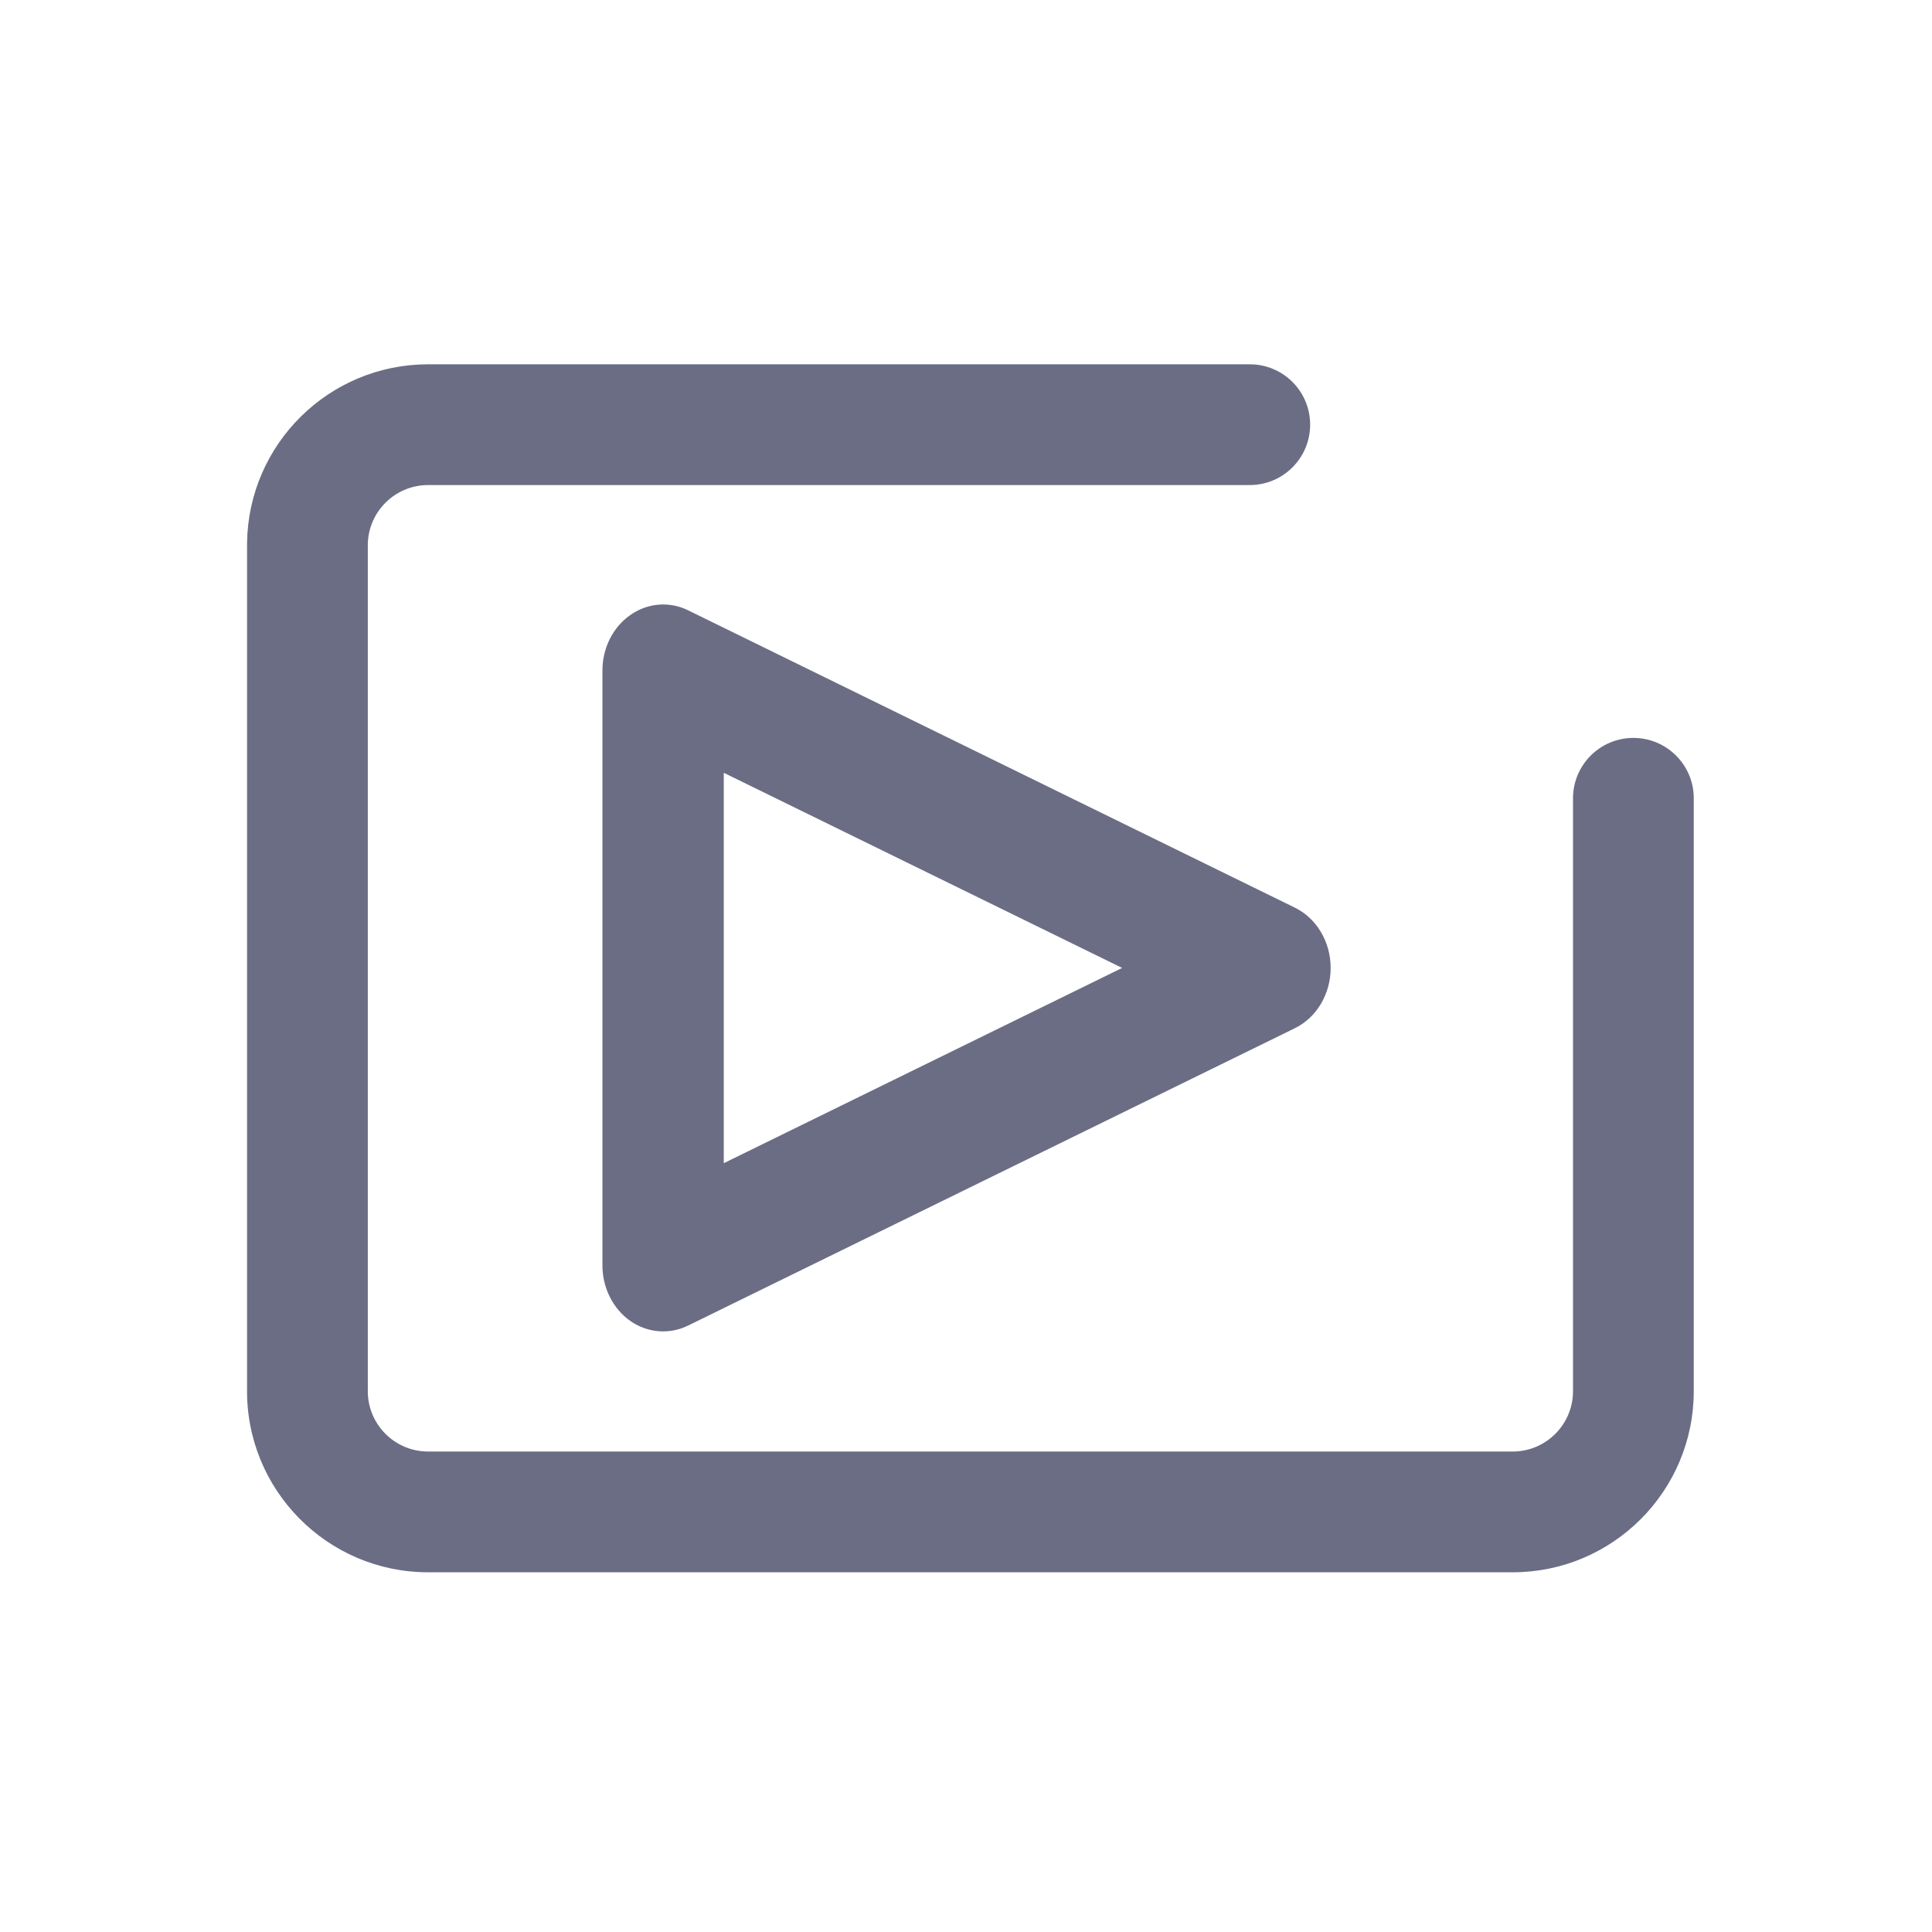
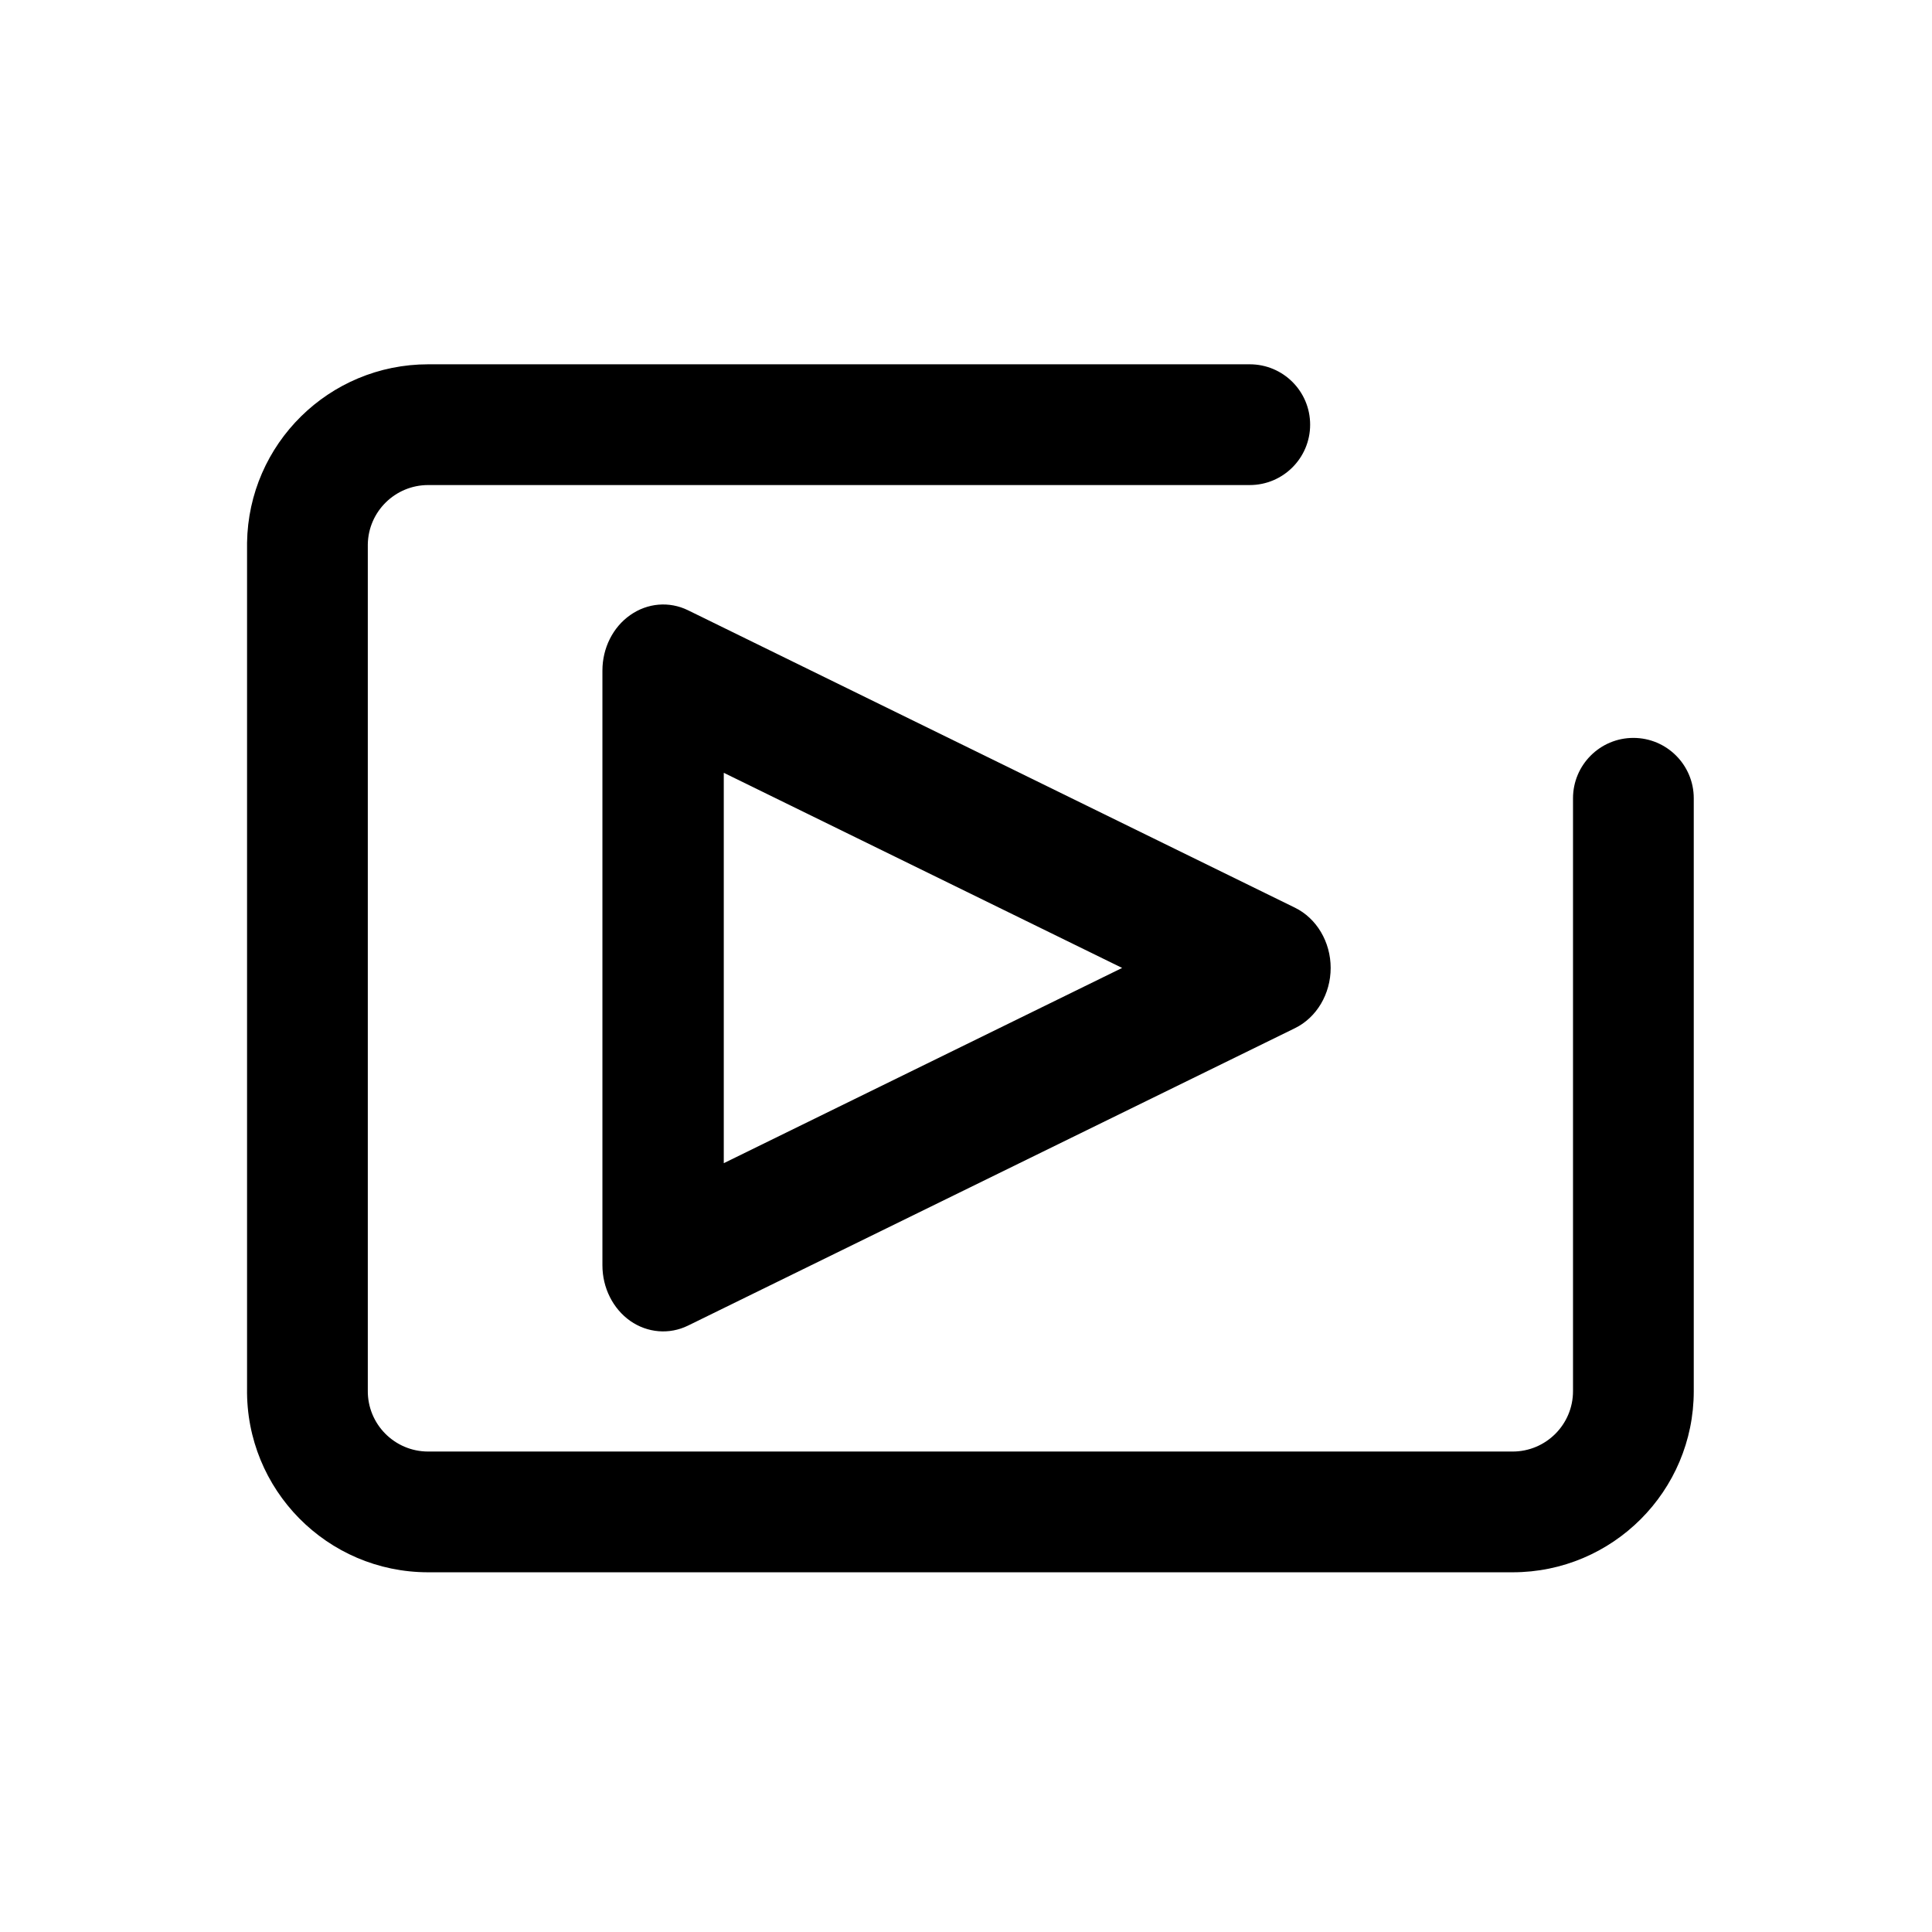
<svg xmlns="http://www.w3.org/2000/svg" viewBox="0 0 16 16" fill="currentColor">
-   <path fill-rule="evenodd" clip-rule="evenodd" d="M3.546 4.017C3.273 4.017 3.05 4.236 3.046 4.509L3.046 11.514C3.042 11.793 3.267 12.021 3.546 12.021L12.527 12.021C12.803 12.021 13.027 11.797 13.027 11.521L13.027 6.611C13.027 6.335 13.251 6.111 13.527 6.111C13.803 6.111 14.027 6.335 14.027 6.611L14.027 11.521C14.027 12.349 13.355 13.021 12.527 13.021L3.546 13.021C2.709 13.021 2.034 12.336 2.046 11.499L2.046 4.495C2.058 3.675 2.726 3.017 3.546 3.017H10.35C10.626 3.017 10.85 3.24 10.85 3.517C10.85 3.793 10.626 4.017 10.35 4.017H3.546Z" fill="#6B6D85" />
-   <path fill-rule="evenodd" clip-rule="evenodd" d="M5.219 5.094C5.362 4.993 5.543 4.978 5.698 5.054L10.724 7.517C10.904 7.605 11.02 7.801 11.02 8.016C11.02 8.231 10.904 8.427 10.724 8.515L5.698 10.978C5.543 11.054 5.362 11.039 5.219 10.939C5.076 10.838 4.989 10.665 4.989 10.479V5.553C4.989 5.367 5.076 5.194 5.219 5.094ZM5.994 6.4V9.633L9.293 8.016L5.994 6.4Z" fill="#6B6D85" />
+   <path fill-rule="evenodd" clip-rule="evenodd" d="M3.546 4.017C3.273 4.017 3.05 4.236 3.046 4.509L3.046 11.514C3.042 11.793 3.267 12.021 3.546 12.021L12.527 12.021C12.803 12.021 13.027 11.797 13.027 11.521L13.027 6.611C13.027 6.335 13.251 6.111 13.527 6.111C13.803 6.111 14.027 6.335 14.027 6.611L14.027 11.521C14.027 12.349 13.355 13.021 12.527 13.021L3.546 13.021C2.709 13.021 2.034 12.336 2.046 11.499L2.046 4.495C2.058 3.675 2.726 3.017 3.546 3.017H10.35C10.626 3.017 10.85 3.24 10.85 3.517C10.85 3.793 10.626 4.017 10.35 4.017H3.546Z" />
+   <path fill-rule="evenodd" clip-rule="evenodd" d="M5.219 5.094C5.362 4.993 5.543 4.978 5.698 5.054L10.724 7.517C10.904 7.605 11.02 7.801 11.02 8.016C11.02 8.231 10.904 8.427 10.724 8.515L5.698 10.978C5.543 11.054 5.362 11.039 5.219 10.939C5.076 10.838 4.989 10.665 4.989 10.479V5.553C4.989 5.367 5.076 5.194 5.219 5.094ZM5.994 6.4V9.633L9.293 8.016L5.994 6.4Z" />
</svg>
